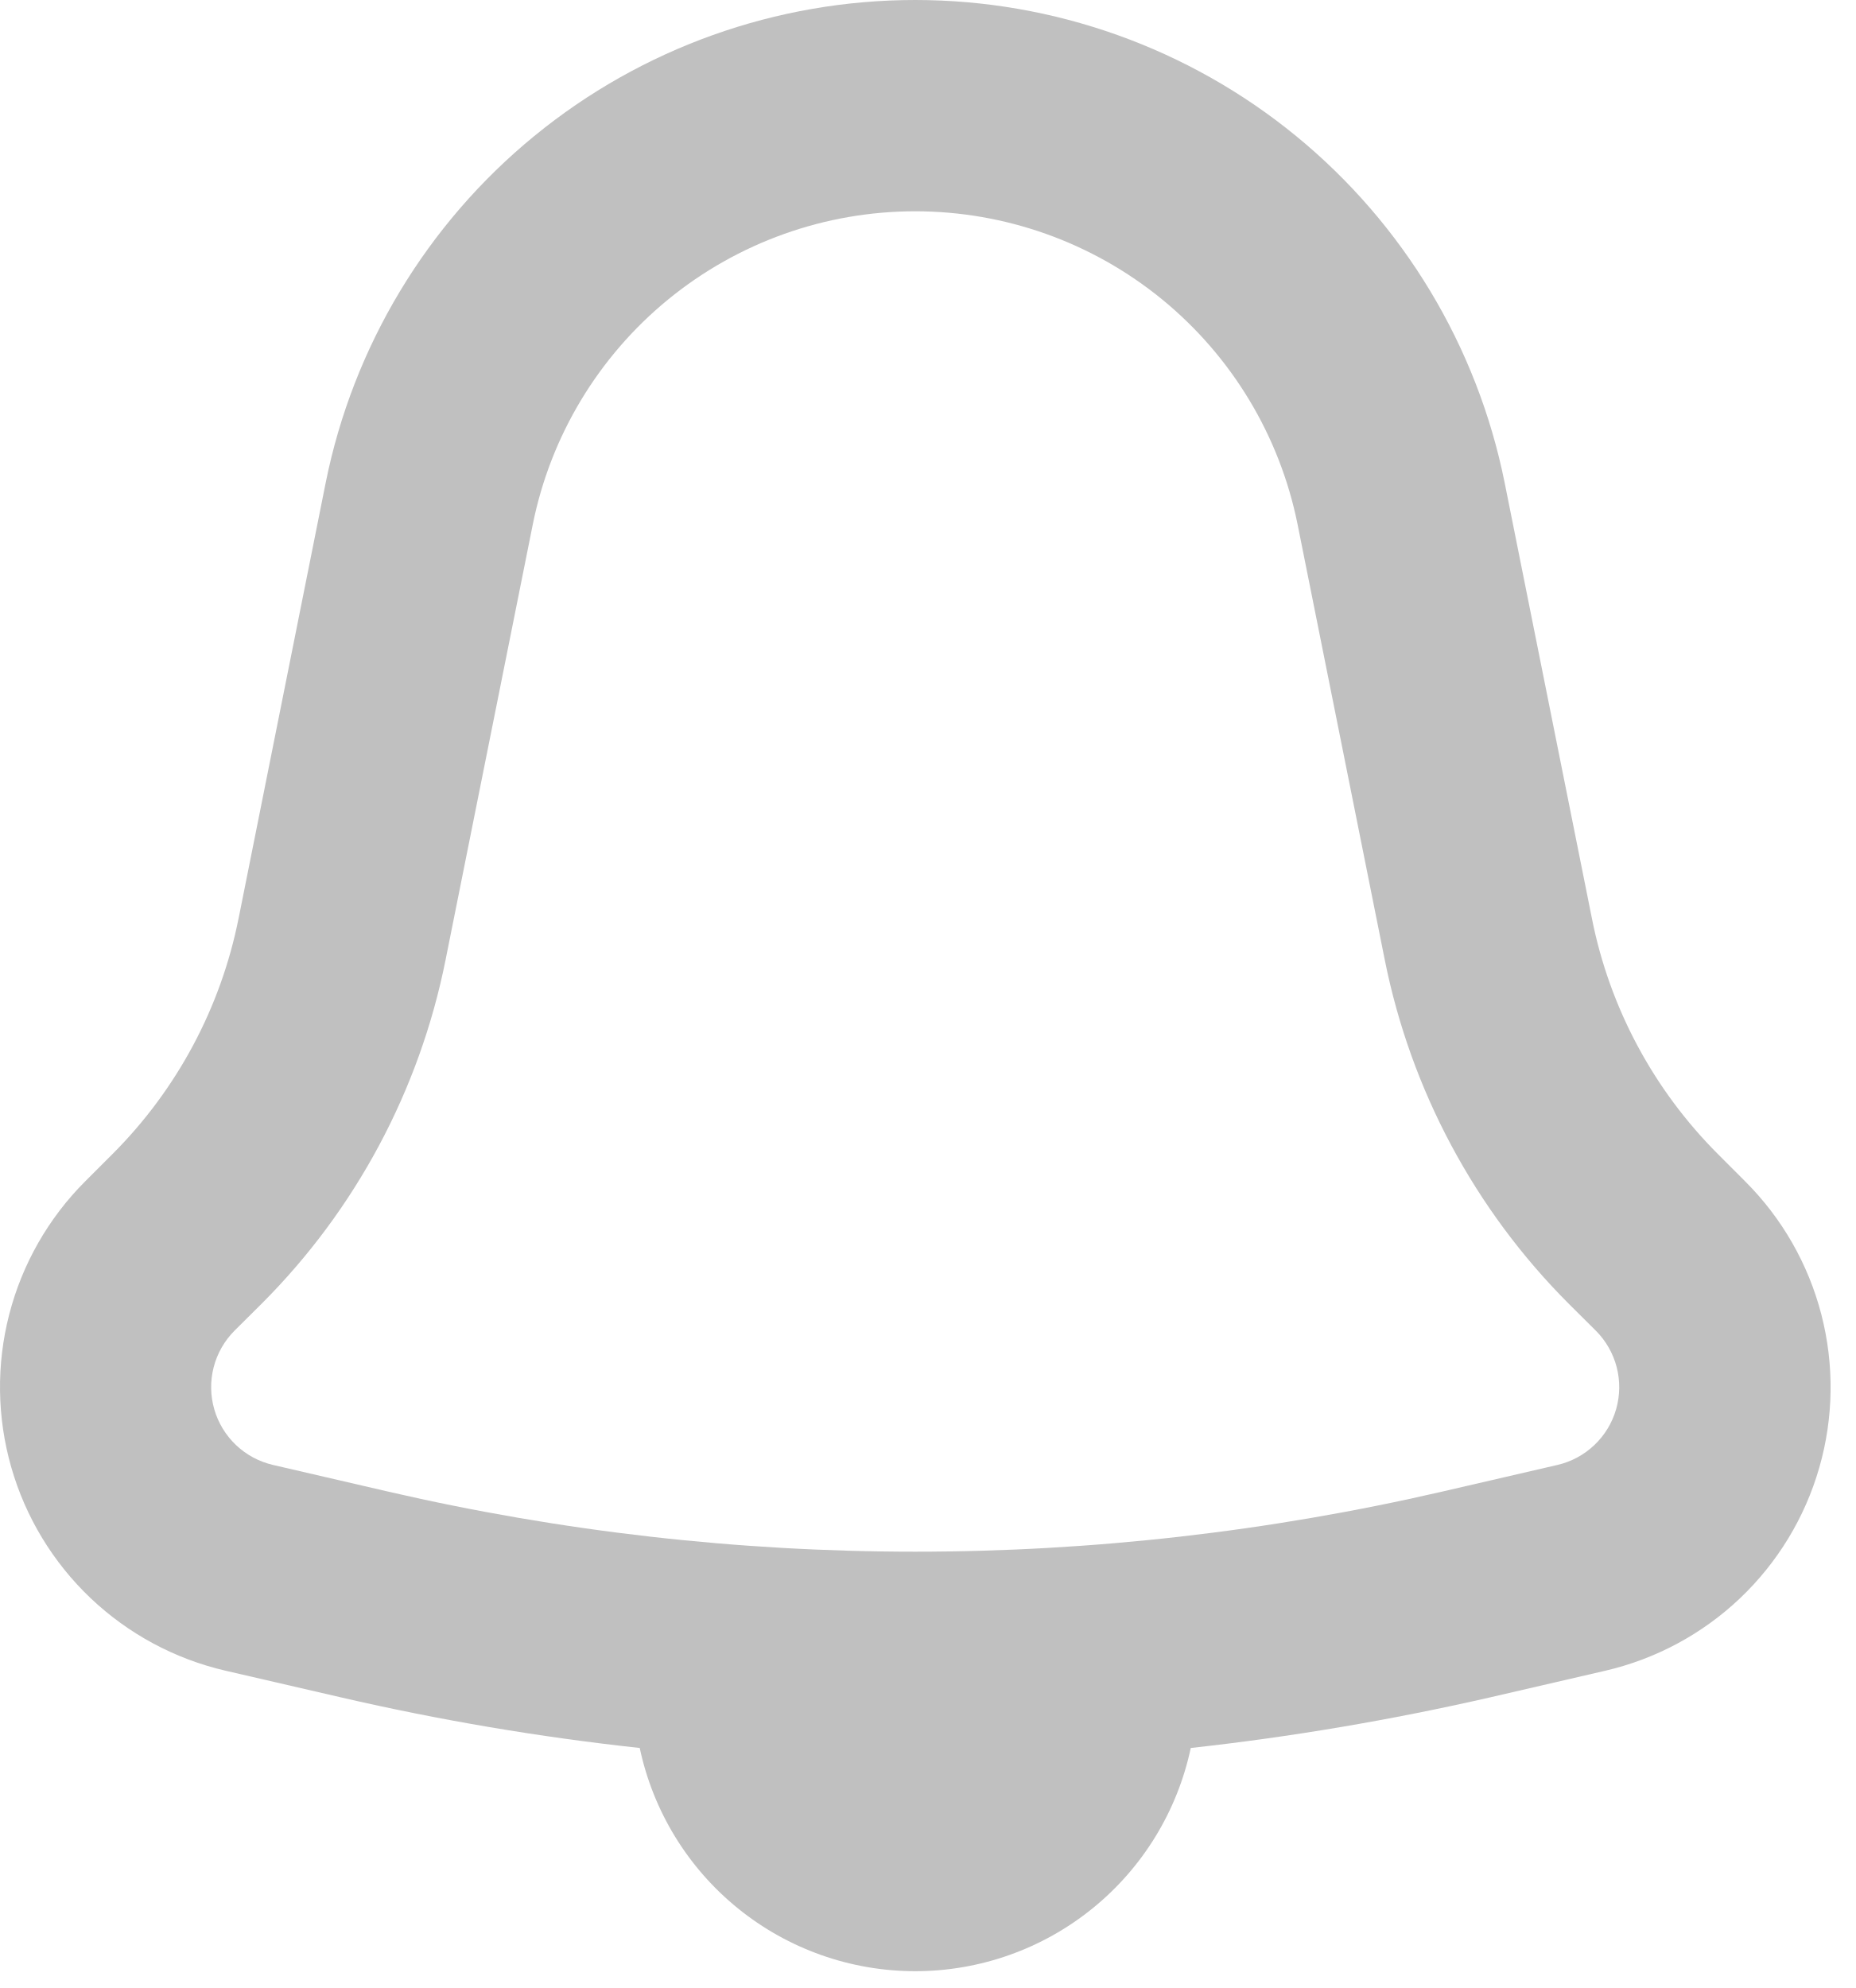
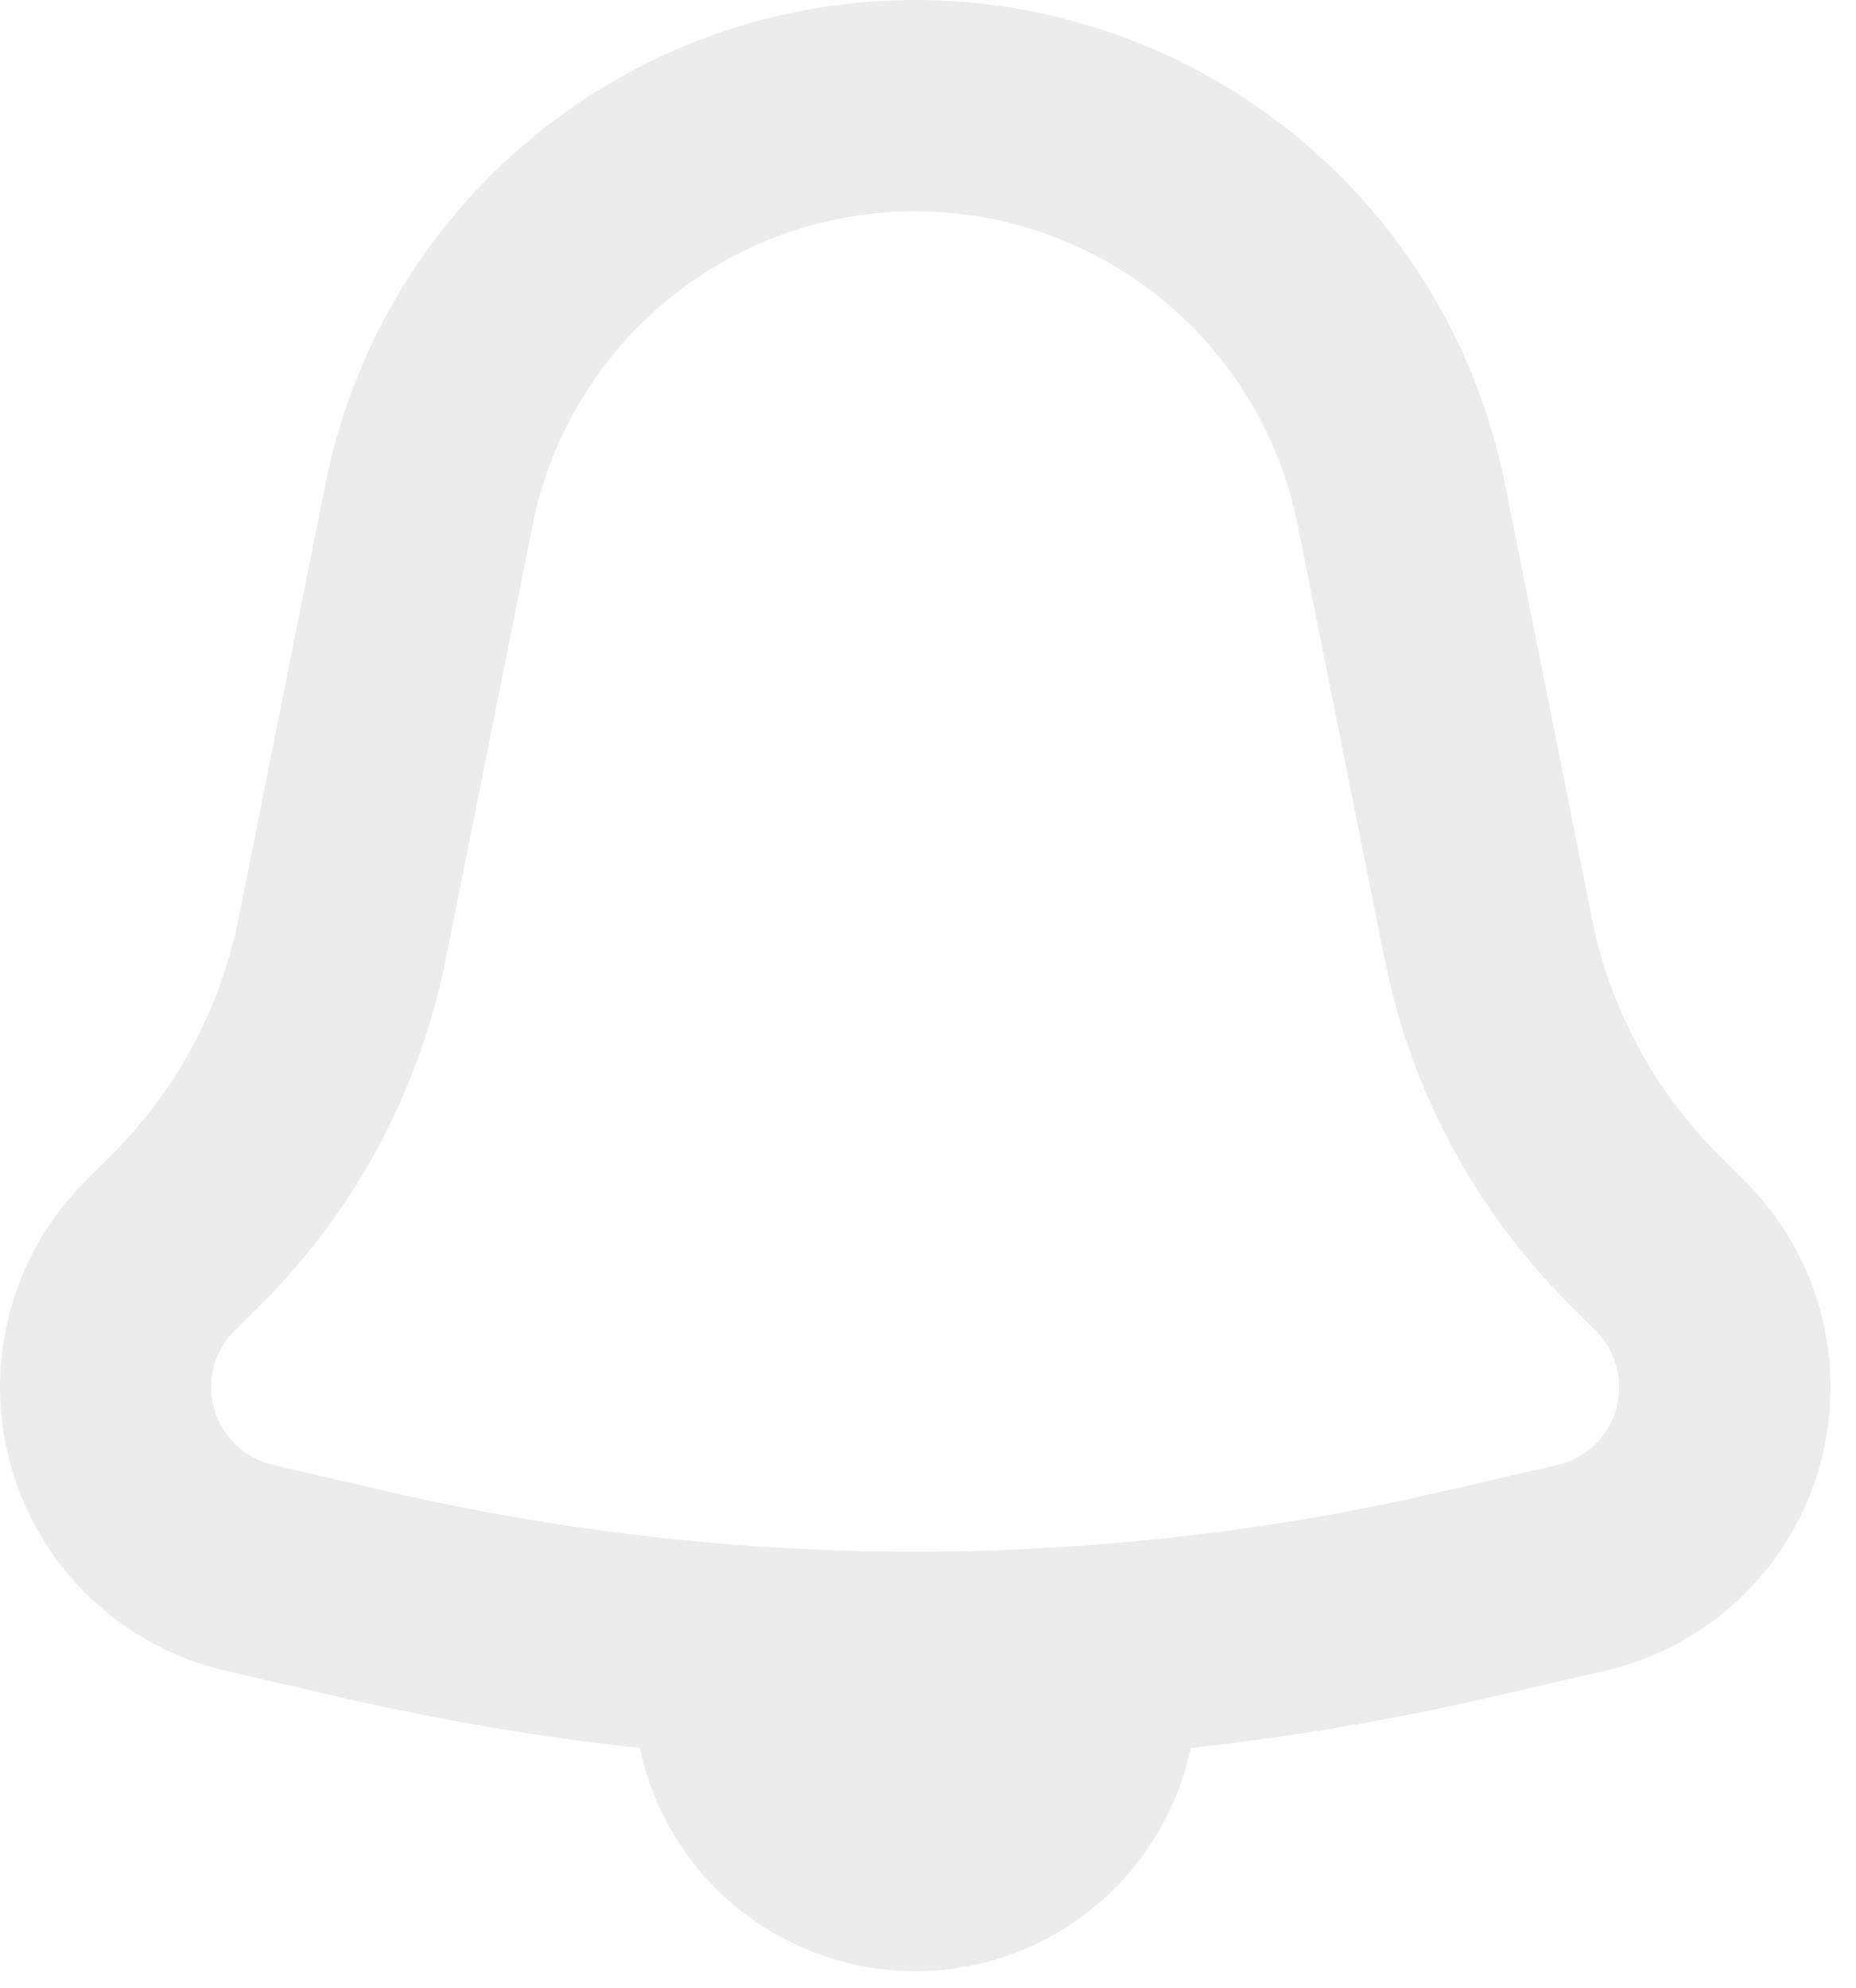
<svg xmlns="http://www.w3.org/2000/svg" width="70" height="75" viewBox="0 0 70 75" fill="none">
-   <path fill-rule="evenodd" clip-rule="evenodd" d="M16.809 36.216L20.103 19.769C20.776 16.44 22.58 13.447 25.209 11.296C27.838 9.146 31.13 7.971 34.526 7.971C37.922 7.971 41.214 9.146 43.843 11.296C46.472 13.447 48.276 16.44 48.95 19.769L52.243 36.216C53.226 41.126 55.638 45.636 59.176 49.179L60.207 50.204C60.586 50.584 60.857 51.059 60.992 51.579C61.126 52.099 61.119 52.646 60.971 53.162C60.823 53.679 60.54 54.146 60.15 54.516C59.761 54.886 59.28 55.146 58.756 55.267L54.395 56.276C41.321 59.294 27.731 59.294 14.657 56.276L10.301 55.267C9.777 55.146 9.295 54.888 8.905 54.518C8.515 54.148 8.231 53.681 8.083 53.164C7.934 52.648 7.927 52.101 8.061 51.58C8.195 51.06 8.466 50.585 8.845 50.204L9.876 49.179C13.416 45.637 15.828 41.127 16.809 36.216ZM9 34.654L12.288 18.207C13.322 13.071 16.102 8.451 20.156 5.132C24.209 1.813 29.287 0 34.526 0C39.765 0 44.843 1.813 48.897 5.132C52.95 8.451 55.73 13.071 56.764 18.207L60.058 34.654C60.727 38.023 62.385 41.114 64.813 43.542L65.843 44.573C67.23 45.958 68.221 47.69 68.712 49.588C69.203 51.486 69.177 53.48 68.636 55.364C68.096 57.249 67.06 58.954 65.638 60.303C64.215 61.651 62.457 62.594 60.547 63.034L56.185 64.043C52.461 64.893 48.694 65.531 44.923 65.945C44.417 68.327 43.109 70.464 41.217 71.997C39.325 73.53 36.964 74.366 34.529 74.366C32.094 74.366 29.732 73.53 27.84 71.997C25.948 70.464 24.64 68.327 24.135 65.945C20.346 65.533 16.585 64.896 12.872 64.038L8.505 63.029C6.597 62.587 4.842 61.643 3.421 60.295C2 58.946 0.966 57.242 0.426 55.359C-0.114 53.477 -0.141 51.484 0.348 49.587C0.837 47.691 1.825 45.959 3.209 44.573L4.245 43.537C6.673 41.109 8.33 38.012 9 34.649V34.654Z" fill="#C0C0C0" />
+   <path fill-rule="evenodd" clip-rule="evenodd" d="M16.809 36.216L20.103 19.769C20.776 16.44 22.58 13.447 25.209 11.296C27.838 9.146 31.13 7.971 34.526 7.971C37.922 7.971 41.214 9.146 43.843 11.296C46.472 13.447 48.276 16.44 48.95 19.769L52.243 36.216C53.226 41.126 55.638 45.636 59.176 49.179L60.207 50.204C60.586 50.584 60.857 51.059 60.992 51.579C61.126 52.099 61.119 52.646 60.971 53.162C60.823 53.679 60.54 54.146 60.15 54.516C59.761 54.886 59.28 55.146 58.756 55.267L54.395 56.276C41.321 59.294 27.731 59.294 14.657 56.276L10.301 55.267C9.777 55.146 9.295 54.888 8.905 54.518C8.515 54.148 8.231 53.681 8.083 53.164C7.934 52.648 7.927 52.101 8.061 51.58C8.195 51.06 8.466 50.585 8.845 50.204L9.876 49.179C13.416 45.637 15.828 41.127 16.809 36.216ZM9 34.654L12.288 18.207C13.322 13.071 16.102 8.451 20.156 5.132C24.209 1.813 29.287 0 34.526 0C39.765 0 44.843 1.813 48.897 5.132C52.95 8.451 55.73 13.071 56.764 18.207L60.058 34.654C60.727 38.023 62.385 41.114 64.813 43.542L65.843 44.573C67.23 45.958 68.221 47.69 68.712 49.588C69.203 51.486 69.177 53.48 68.636 55.364C68.096 57.249 67.06 58.954 65.638 60.303C64.215 61.651 62.457 62.594 60.547 63.034L56.185 64.043C52.461 64.893 48.694 65.531 44.923 65.945C44.417 68.327 43.109 70.464 41.217 71.997C39.325 73.53 36.964 74.366 34.529 74.366C32.094 74.366 29.732 73.53 27.84 71.997C25.948 70.464 24.64 68.327 24.135 65.945C20.346 65.533 16.585 64.896 12.872 64.038L8.505 63.029C6.597 62.587 4.842 61.643 3.421 60.295C2 58.946 0.966 57.242 0.426 55.359C-0.114 53.477 -0.141 51.484 0.348 49.587C0.837 47.691 1.825 45.959 3.209 44.573L4.245 43.537C6.673 41.109 8.33 38.012 9 34.649V34.654Z" fill="#ECECEC" />
</svg>
